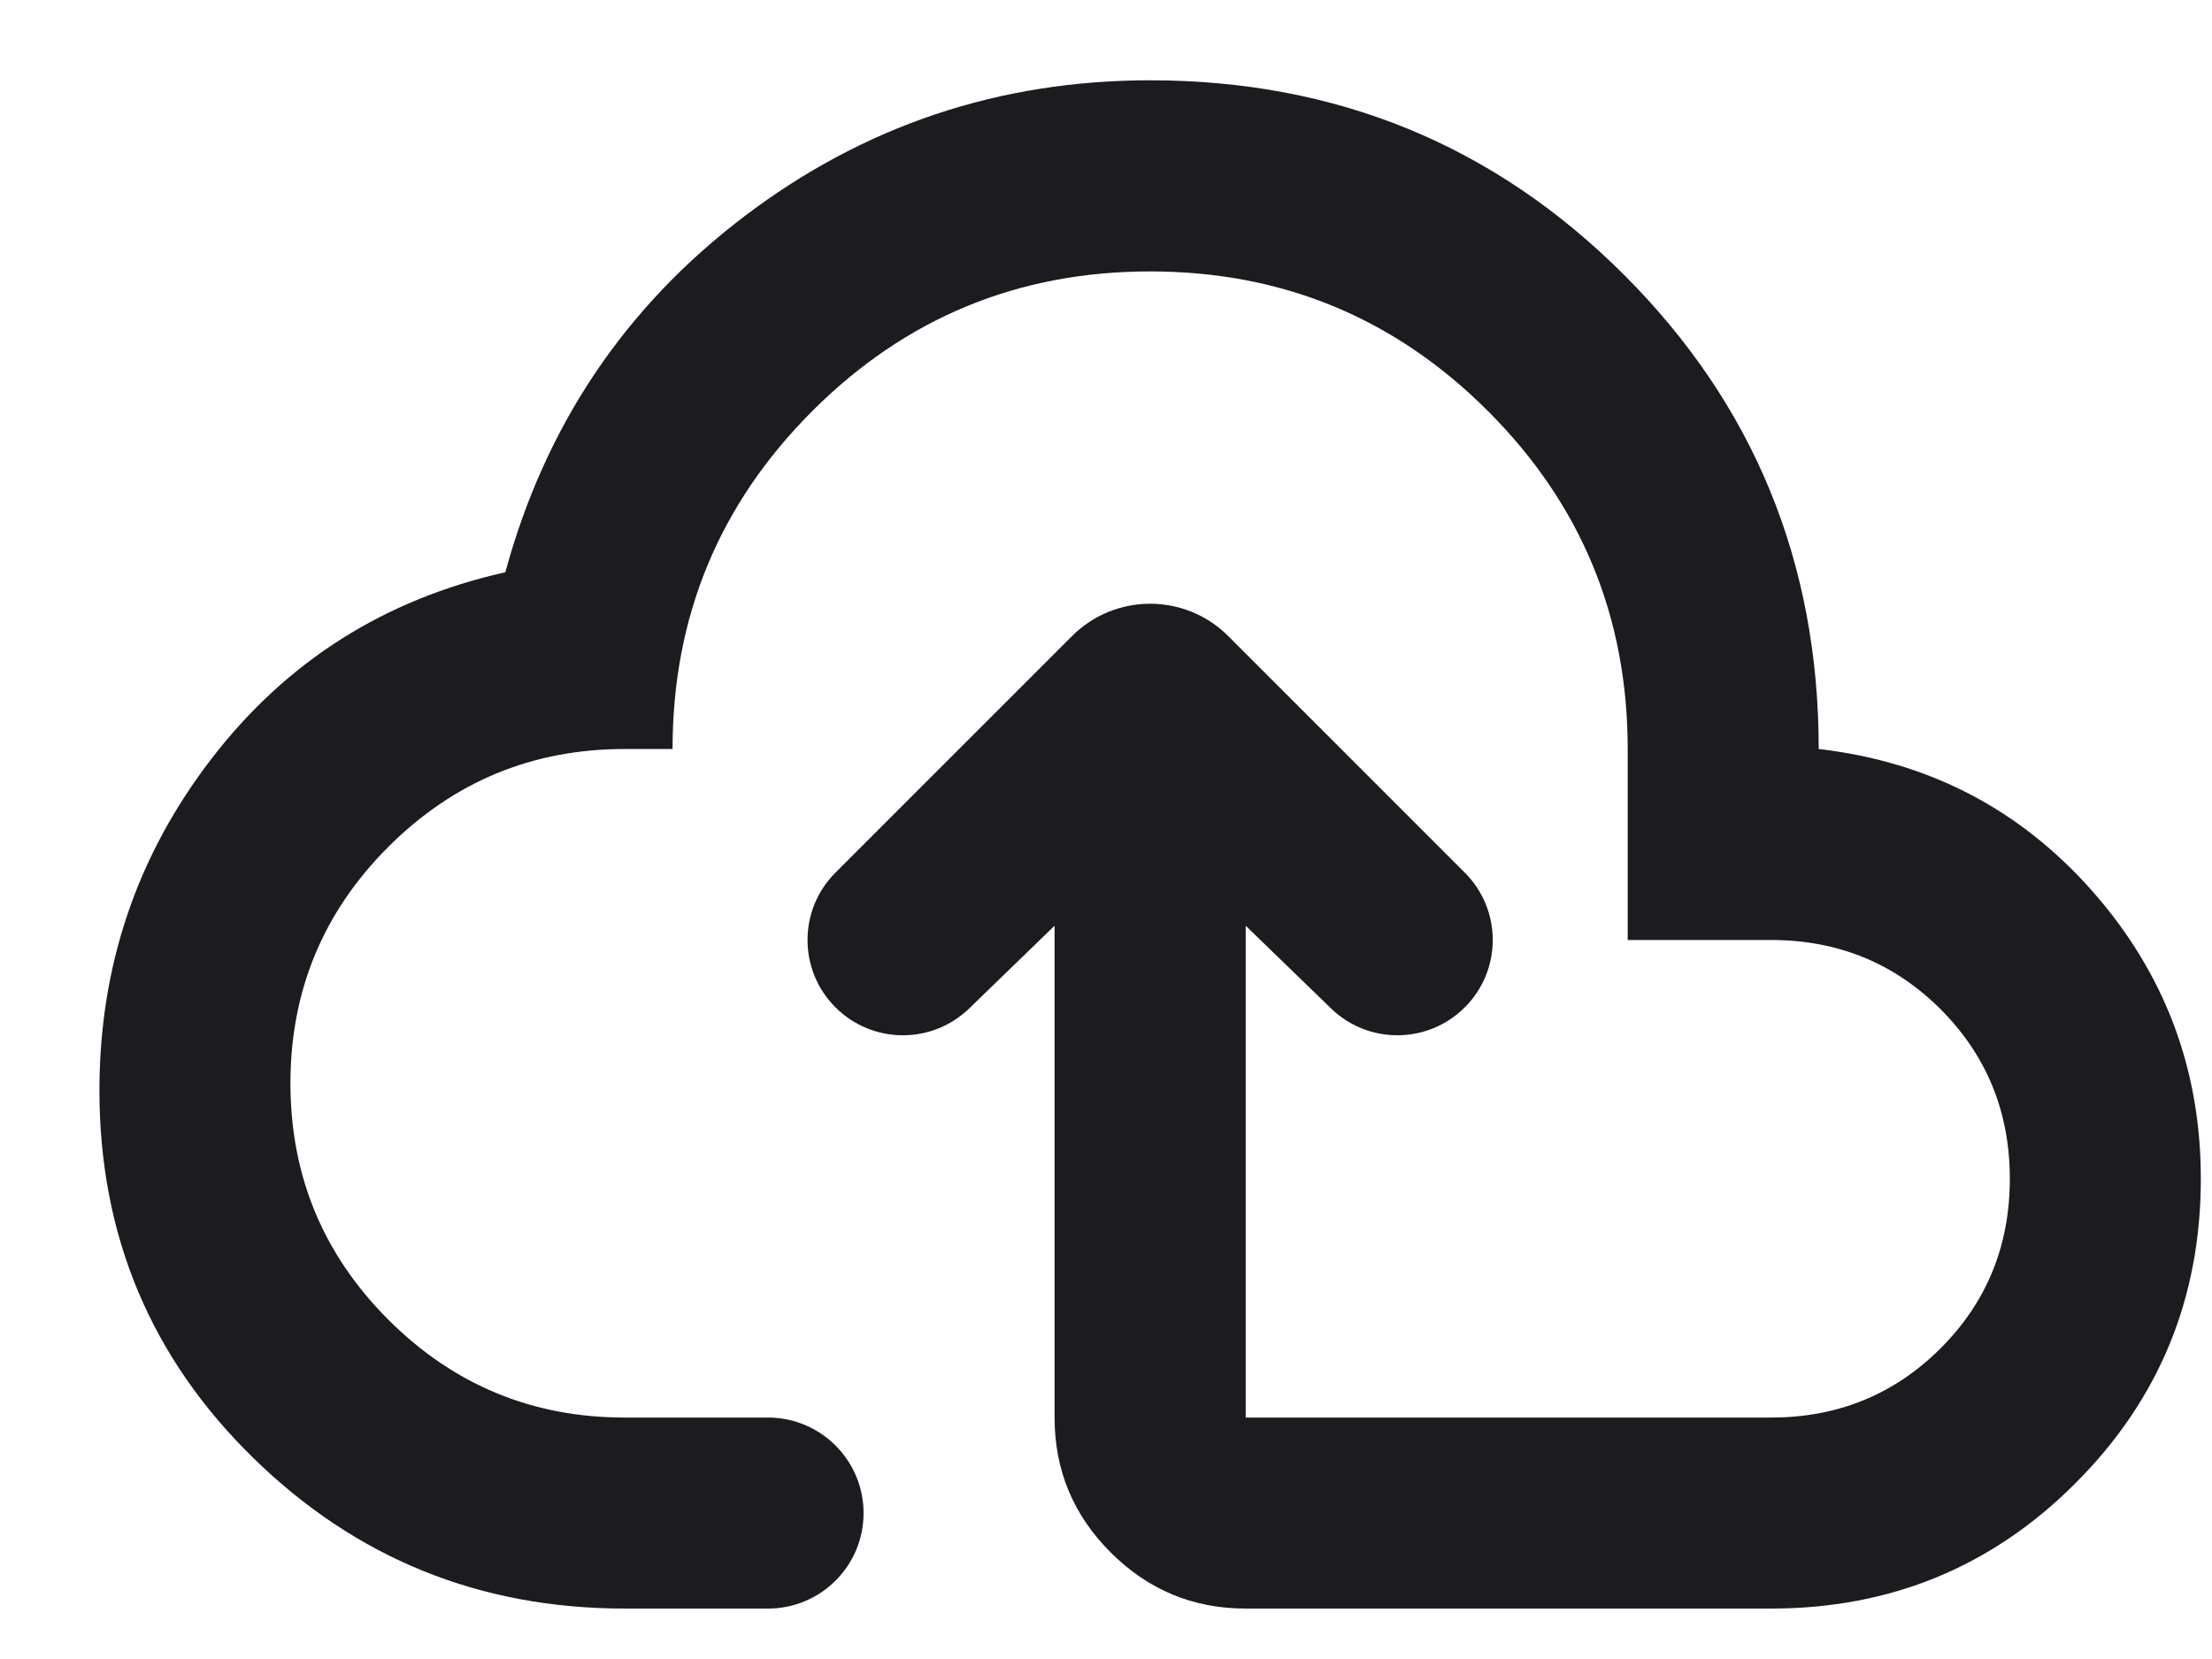
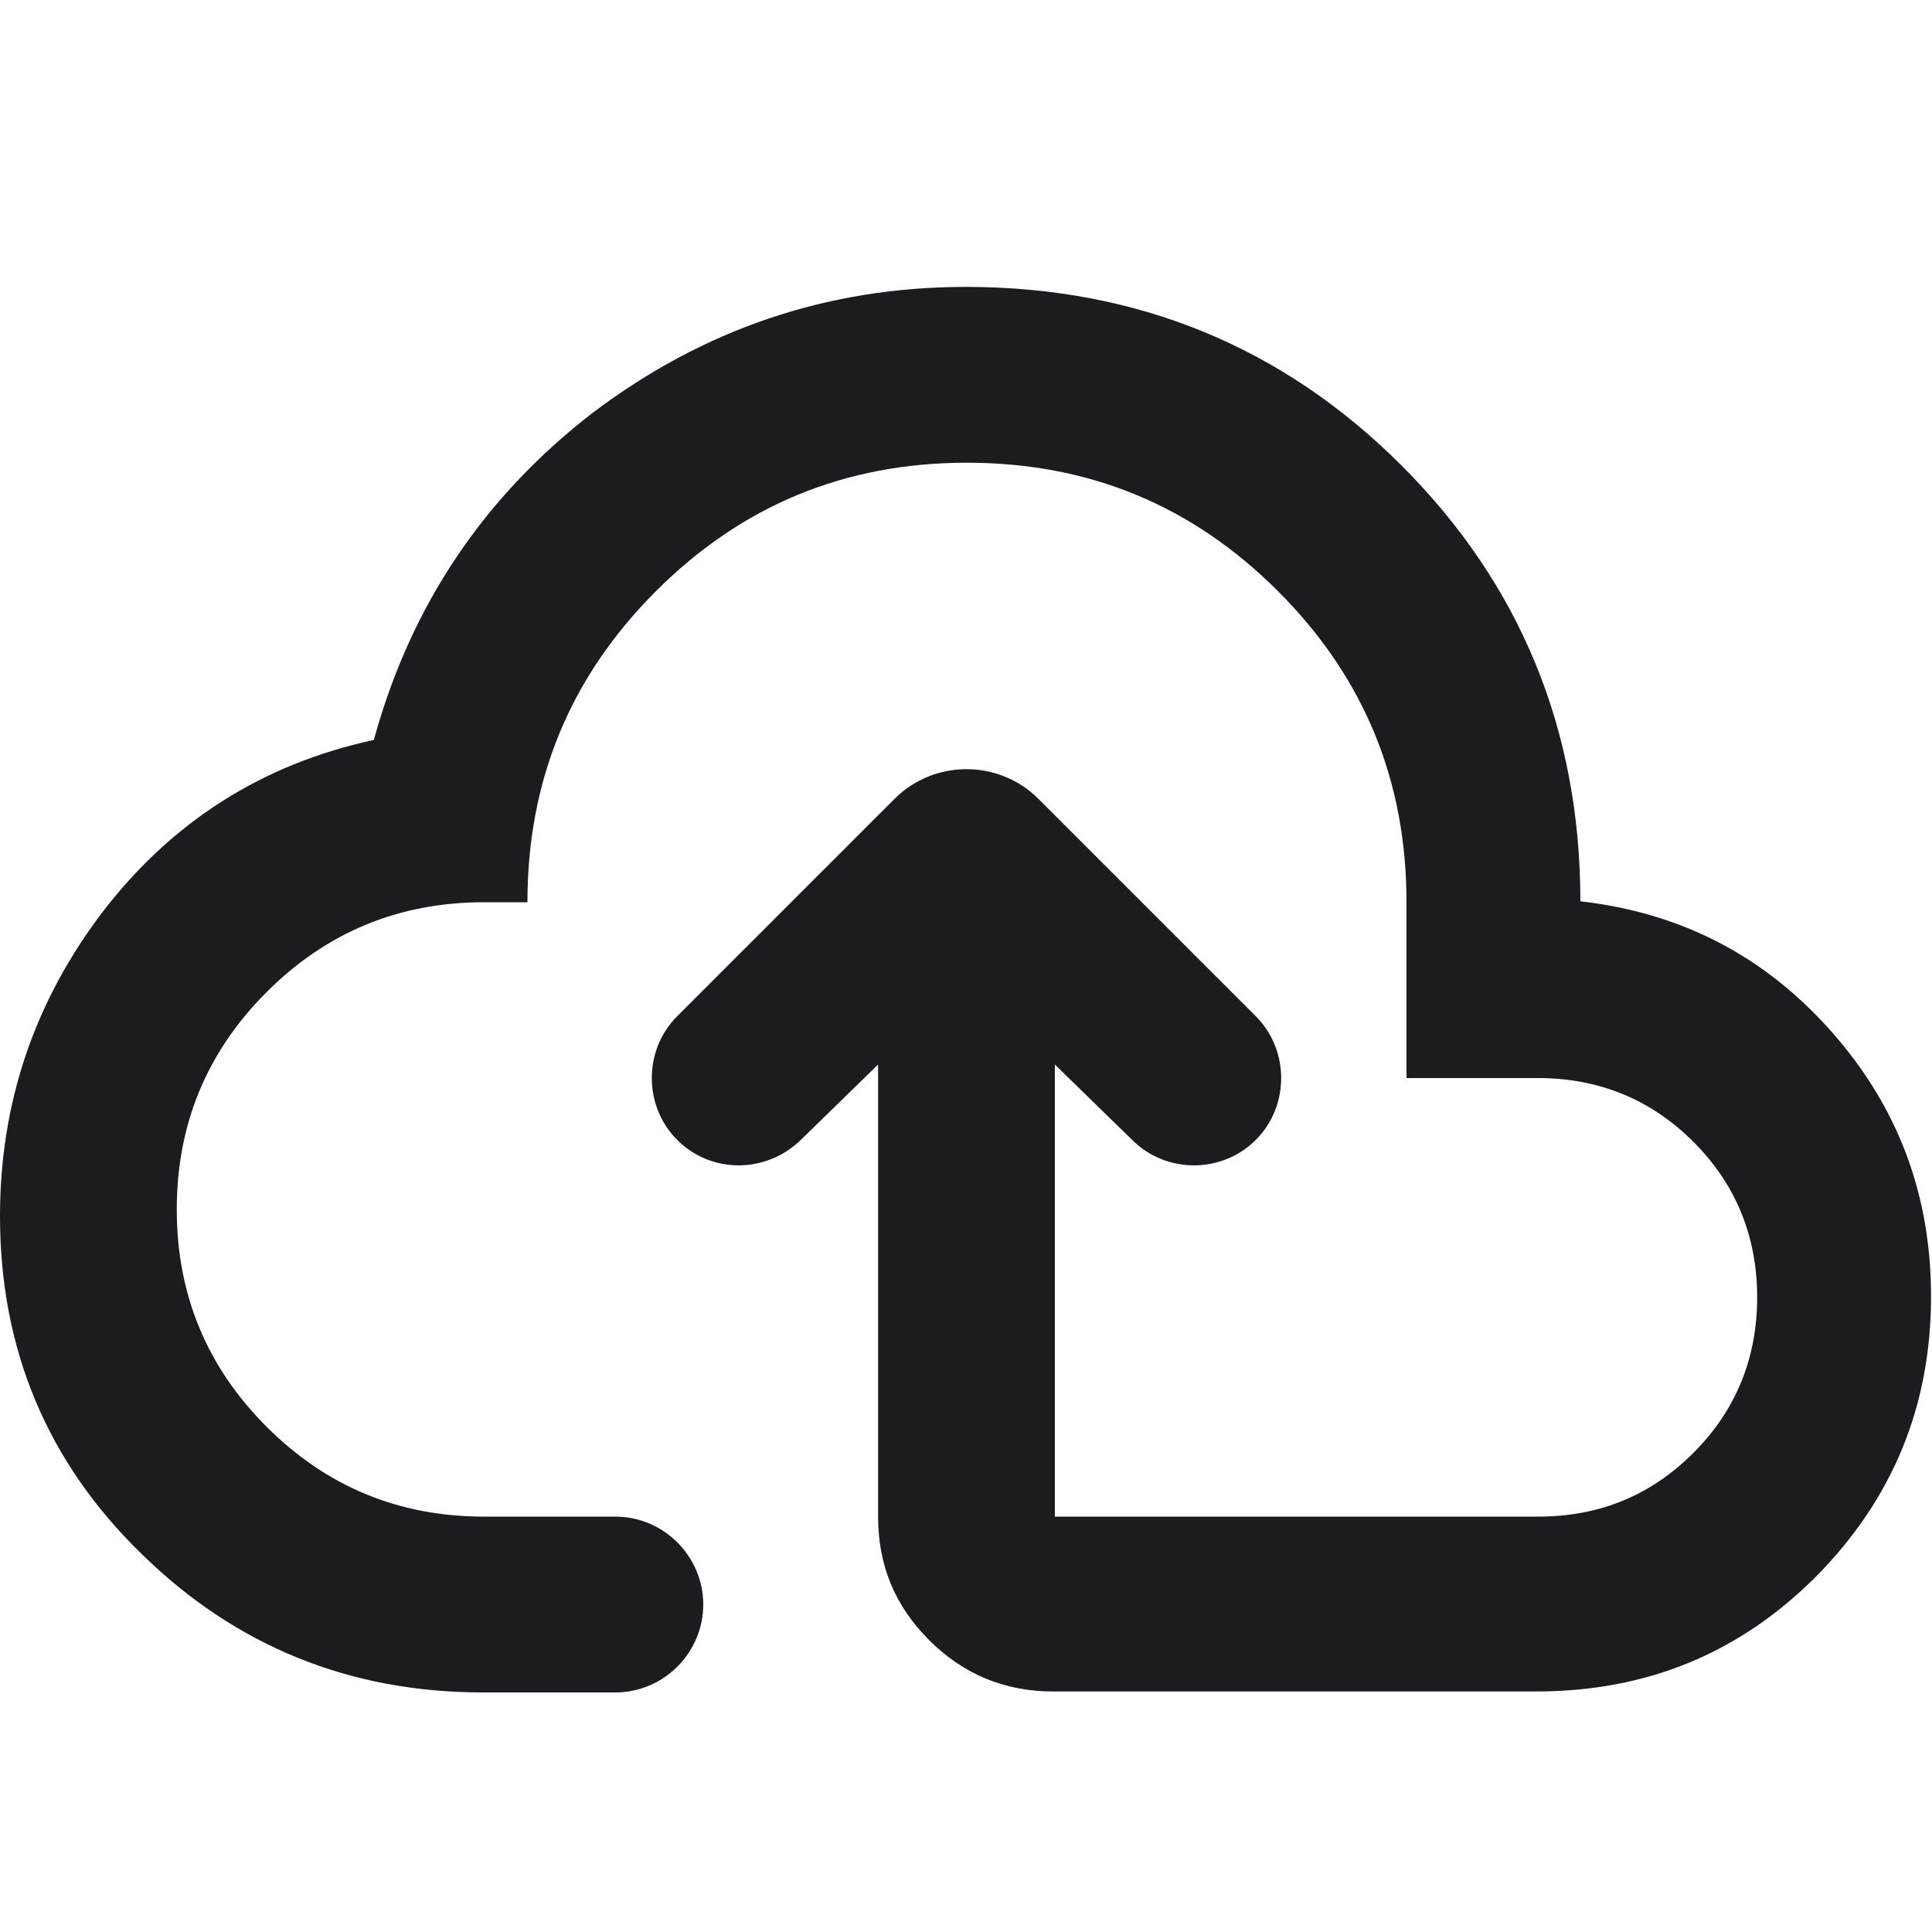
- <svg xmlns="http://www.w3.org/2000/svg" width="20" height="15" viewBox="0 0 20 15" fill="none">
-   <path d="M5.649 14.544C4.339 14.544 3.22 14.091 2.292 13.184C1.363 12.277 0.899 11.169 0.899 9.859C0.899 8.737 1.237 7.736 1.914 6.858C2.59 5.98 3.475 5.419 4.569 5.174C4.929 3.85 5.649 2.777 6.729 1.957C7.808 1.137 9.032 0.726 10.399 0.726C12.083 0.726 13.512 1.313 14.685 2.486C15.858 3.659 16.444 5.088 16.444 6.772C17.438 6.887 18.262 7.315 18.917 8.056C19.572 8.798 19.899 9.665 19.899 10.658C19.899 11.738 19.521 12.655 18.765 13.411C18.01 14.167 17.092 14.544 16.013 14.544H11.263C10.788 14.544 10.381 14.375 10.043 14.037C9.704 13.699 9.535 13.292 9.535 12.817V8.37L8.763 9.118C8.425 9.445 7.887 9.441 7.554 9.108V9.108C7.217 8.772 7.217 8.226 7.554 7.89L9.692 5.752C10.082 5.361 10.716 5.361 11.106 5.752L13.244 7.89C13.581 8.226 13.581 8.772 13.244 9.108V9.108C12.911 9.441 12.373 9.445 12.035 9.118L11.263 8.37V12.817H16.013C16.617 12.817 17.128 12.608 17.546 12.191C17.963 11.774 18.172 11.263 18.172 10.658C18.172 10.054 17.963 9.543 17.546 9.125C17.128 8.708 16.617 8.499 16.013 8.499H14.717V6.772C14.717 5.577 14.296 4.559 13.454 3.717C12.612 2.875 11.594 2.454 10.399 2.454C9.204 2.454 8.186 2.875 7.344 3.717C6.502 4.559 6.081 5.577 6.081 6.772H5.649C4.814 6.772 4.102 7.067 3.511 7.657C2.921 8.247 2.626 8.96 2.626 9.794C2.626 10.629 2.921 11.342 3.511 11.932C4.102 12.522 4.814 12.817 5.649 12.817H6.944C7.421 12.817 7.808 13.204 7.808 13.681V13.681C7.808 14.158 7.421 14.544 6.944 14.544H5.649Z" fill="#1C1B1F" />
+ <svg xmlns="http://www.w3.org/2000/svg" id="Layer_1" viewBox="0 0 20 20">
+   <defs>
+     <style>.cls-1{fill:#1c1b1f;}</style>
+   </defs>
+   <path class="cls-1" d="m5,17.52c-1.38,0-2.56-.48-3.53-1.43-.98-.95-1.47-2.12-1.47-3.5,0-1.18.36-2.23,1.07-3.16.71-.92,1.64-1.52,2.8-1.77.38-1.39,1.14-2.52,2.27-3.39,1.14-.86,2.42-1.3,3.86-1.3,1.77,0,3.28.62,4.51,1.85,1.23,1.23,1.85,2.74,1.85,4.51,1.05.12,1.91.57,2.6,1.35.69.78,1.03,1.69,1.03,2.74,0,1.14-.4,2.1-1.19,2.9-.8.8-1.76,1.19-2.9,1.19h-5c-.5,0-.93-.18-1.28-.53-.36-.36-.53-.78-.53-1.28v-4.68l-.81.79c-.36.34-.92.34-1.27-.01-.35-.35-.35-.93,0-1.28l2.25-2.25c.41-.41,1.08-.41,1.49,0l2.25,2.25c.35.35.35.93,0,1.28-.35.35-.92.35-1.27.01l-.81-.79v4.68h5c.64,0,1.17-.22,1.61-.66.44-.44.66-.98.66-1.61s-.22-1.17-.66-1.61c-.44-.44-.98-.66-1.61-.66h-1.36v-1.82c0-1.26-.44-2.33-1.33-3.22-.89-.89-1.96-1.33-3.22-1.33s-2.33.44-3.22,1.33-1.33,1.96-1.33,3.22h-.45c-.88,0-1.63.31-2.25.93-.62.62-.93,1.37-.93,2.25s.31,1.63.93,2.25c.62.62,1.37.93,2.25.93h1.36c.5,0,.91.41.91.91s-.41.91-.91.91h-1.36Z" />
</svg>
